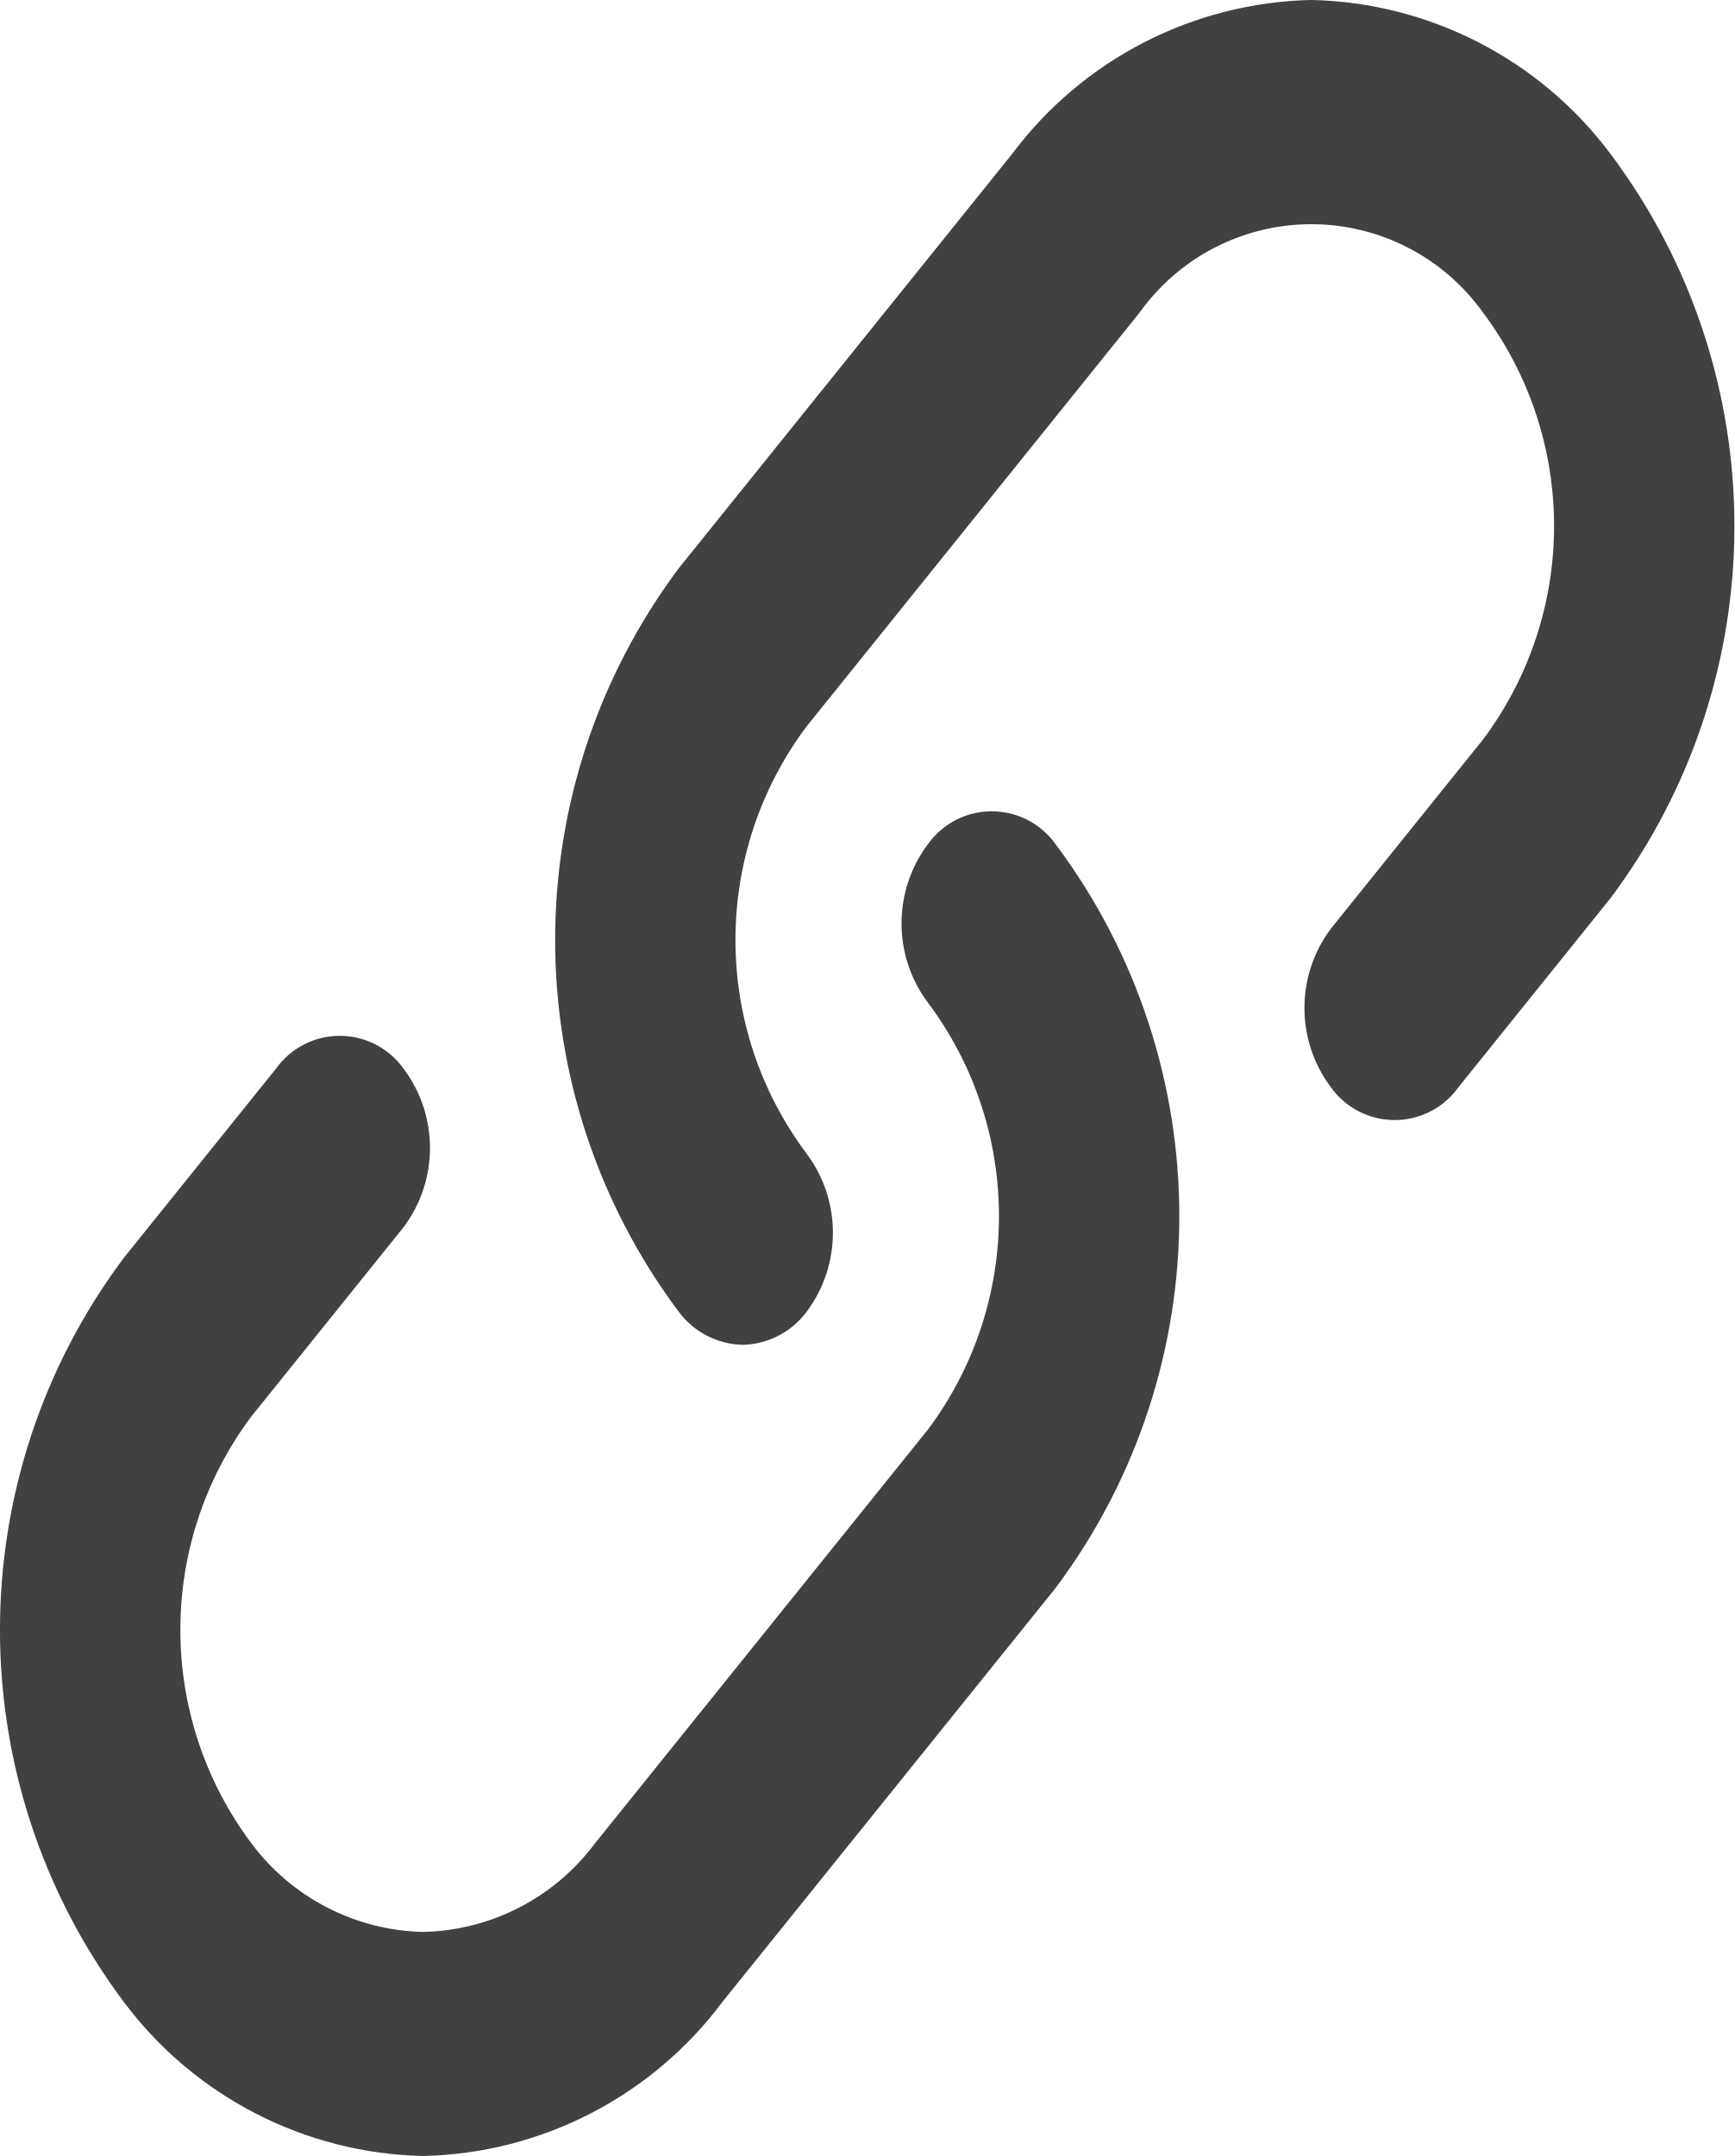
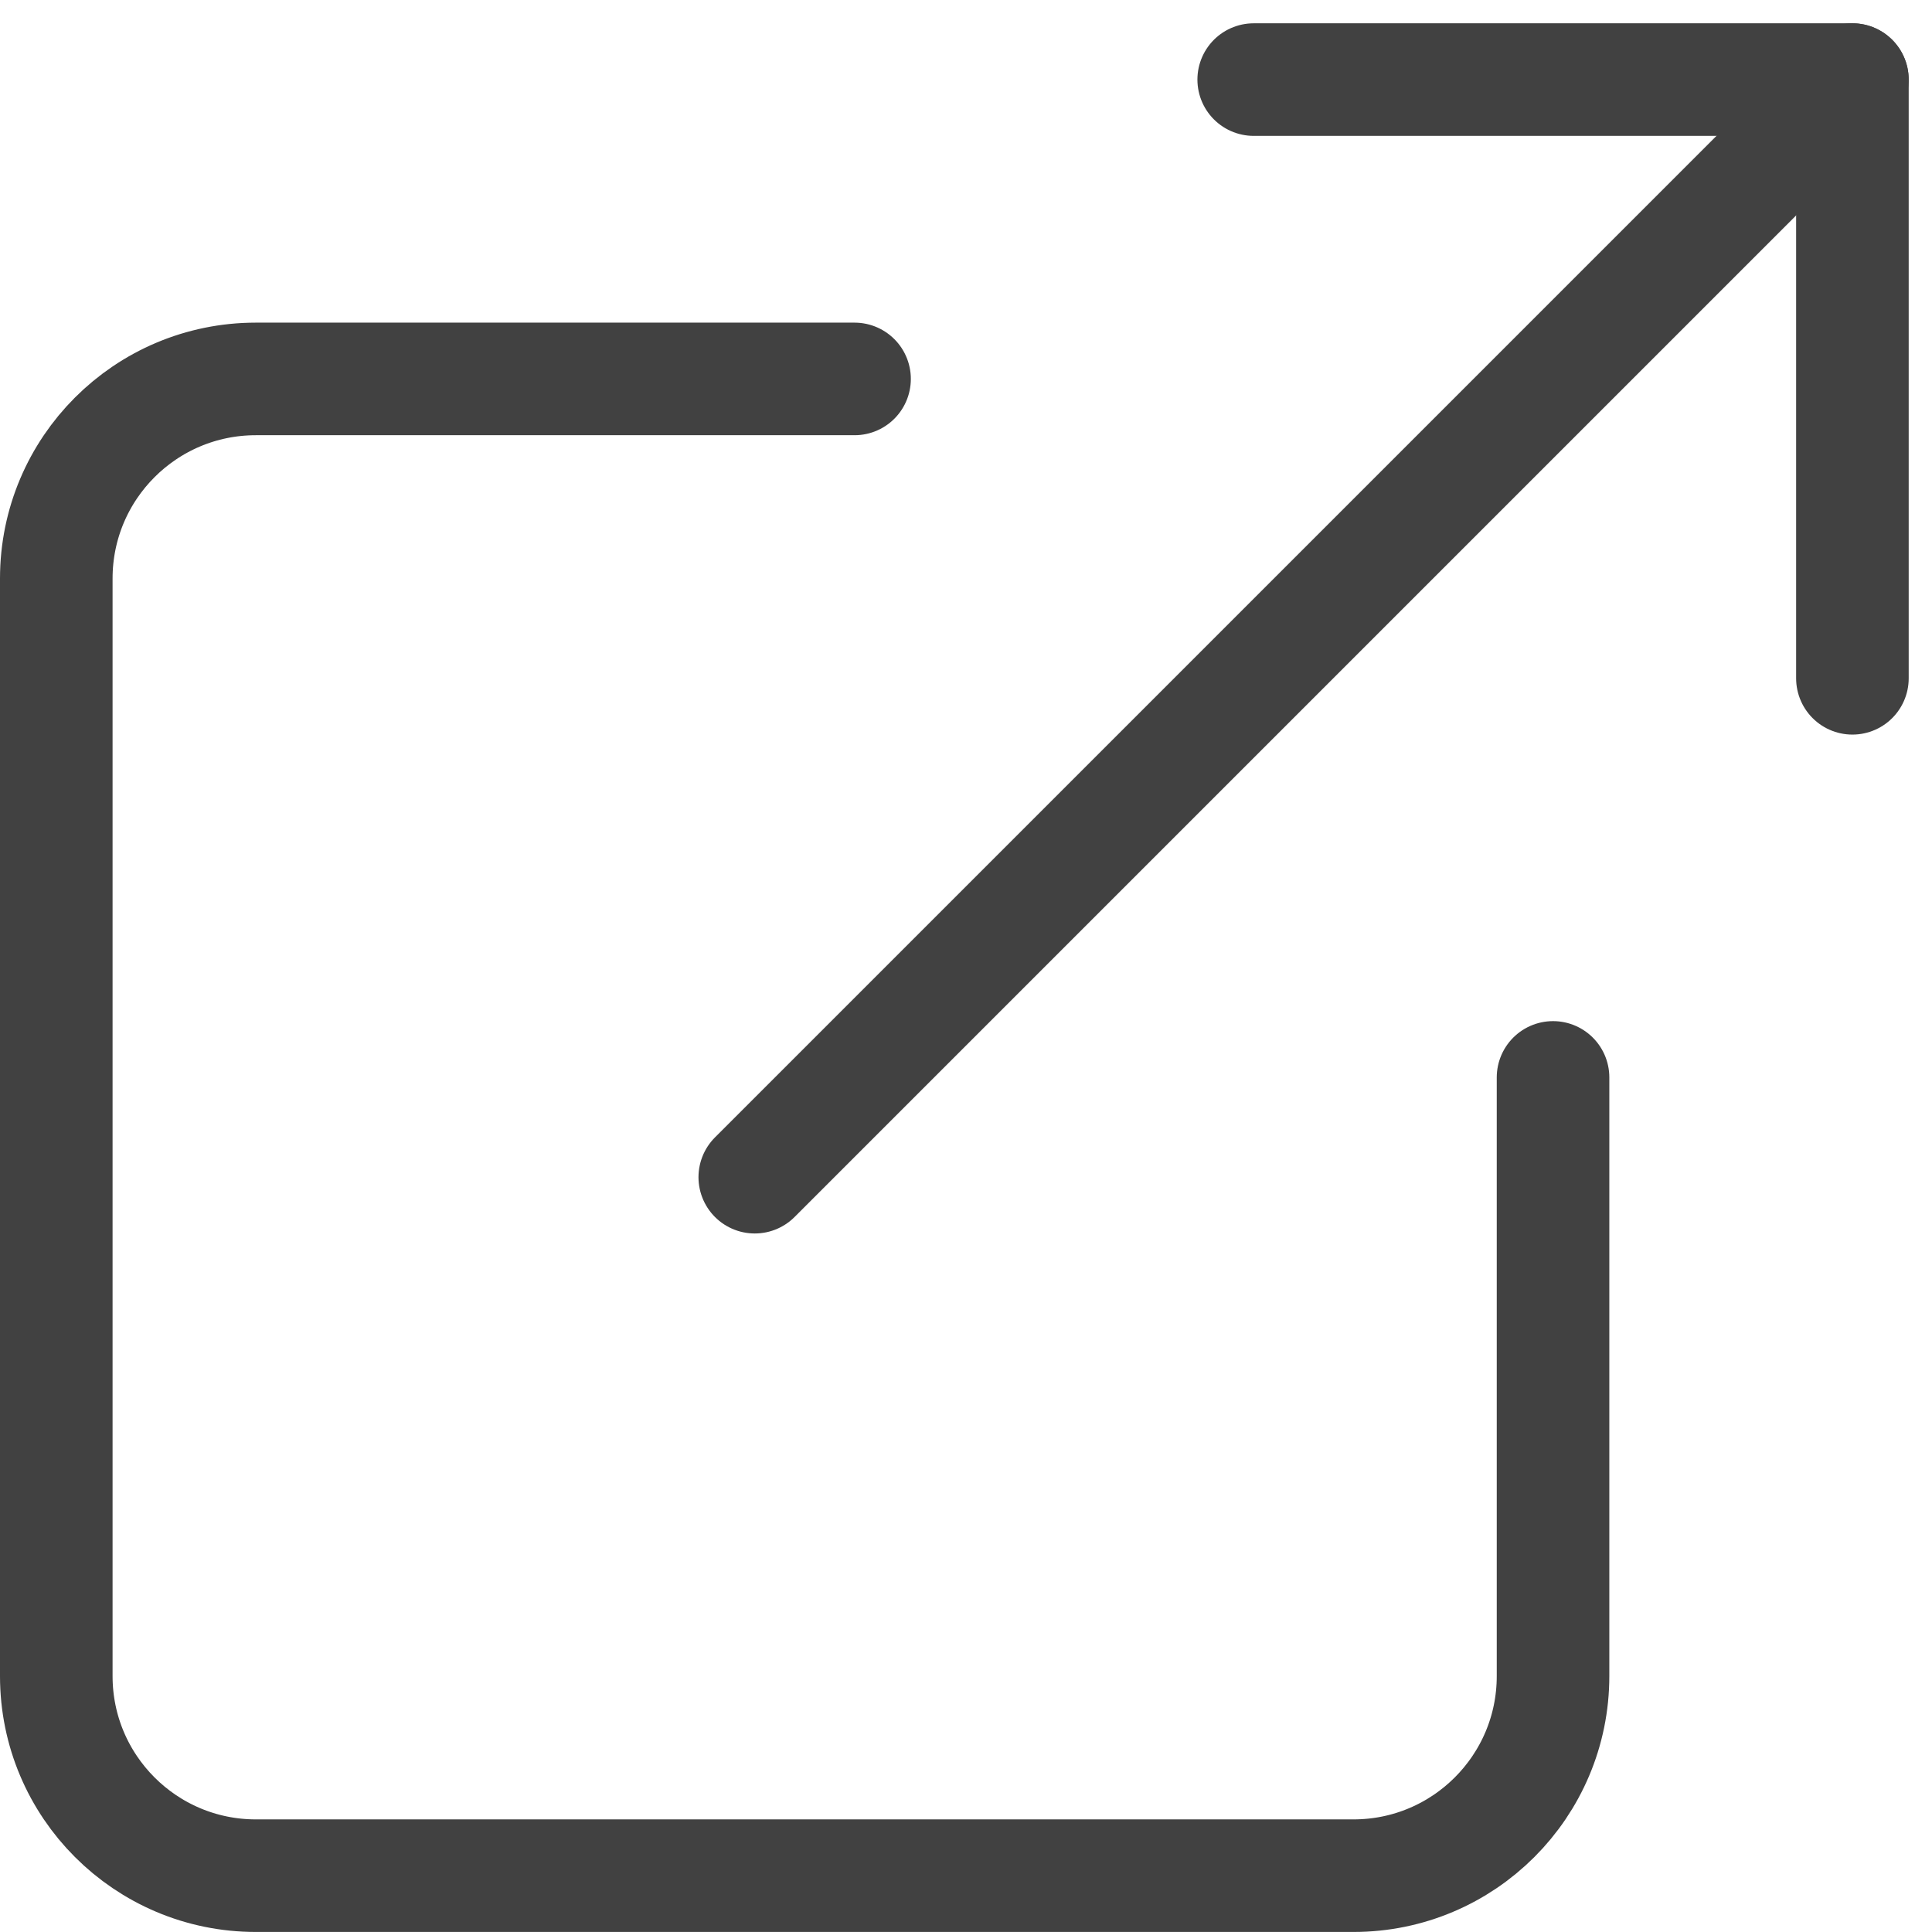
- <svg xmlns="http://www.w3.org/2000/svg" width="47.864" height="59.493" viewBox="0 0 47.864 59.493">
-   <path id="link" d="M23.432,39.4a2.263,2.263,0,0,1-1.76-.906,17.13,17.13,0,0,1,0-20.529L30.864,6.541a10.6,10.6,0,0,1,8.26-4.252,10.6,10.6,0,0,1,8.26,4.252,17.13,17.13,0,0,1,0,20.529l-4.2,5.221a2.163,2.163,0,0,1-3.521,0,3.646,3.646,0,0,1,0-4.375l4.2-5.221a9.829,9.829,0,0,0,0-11.779,5.824,5.824,0,0,0-9.479,0L25.192,22.339a9.829,9.829,0,0,0,0,11.779,3.646,3.646,0,0,1,0,4.375,2.263,2.263,0,0,1-1.76.906Zm-8.82,22.383a10.6,10.6,0,0,1-8.26-4.252A17.13,17.13,0,0,1,6.352,37l4.2-5.221a2.163,2.163,0,0,1,3.521,0,3.646,3.646,0,0,1,0,4.375l-4.2,5.221a9.829,9.829,0,0,0,0,11.779A6.08,6.08,0,0,0,14.612,55.6a6.081,6.081,0,0,0,4.74-2.44l9.192-11.423a9.829,9.829,0,0,0,0-11.779,3.646,3.646,0,0,1,0-4.375,2.163,2.163,0,0,1,3.521,0,17.13,17.13,0,0,1,0,20.529L22.872,57.531a10.6,10.6,0,0,1-8.26,4.252Z" transform="translate(-2.936 -2.29)" fill="#414141" />
+ <svg xmlns="http://www.w3.org/2000/svg" width="51.486" height="51.486" viewBox="0 0 51.486 51.486">
+   <g id="Icon_feather-external-link" data-name="Icon feather-external-link" transform="translate(-3 -2.379)">
+     <path id="Path_6" data-name="Path 6" d="M44.387,27.614V43.569a5.318,5.318,0,0,1-5.318,5.318H9.818A5.318,5.318,0,0,1,4.5,43.569V14.318A5.318,5.318,0,0,1,9.818,9H25.773" transform="translate(0 3.477)" fill="none" stroke="#414141" stroke-linecap="round" stroke-linejoin="round" stroke-width="3" />
+     <path id="Path_7" data-name="Path 7" d="M22.5,4.5H38.455V20.455" transform="translate(13.91)" fill="none" stroke="#414141" stroke-linecap="round" stroke-linejoin="round" stroke-width="3" />
+     <path id="Path_8" data-name="Path 8" d="M15,33.75,44.25,4.5" transform="translate(8.114)" fill="none" stroke="#414141" stroke-linecap="round" stroke-linejoin="round" stroke-width="3" />
+   </g>
</svg>
